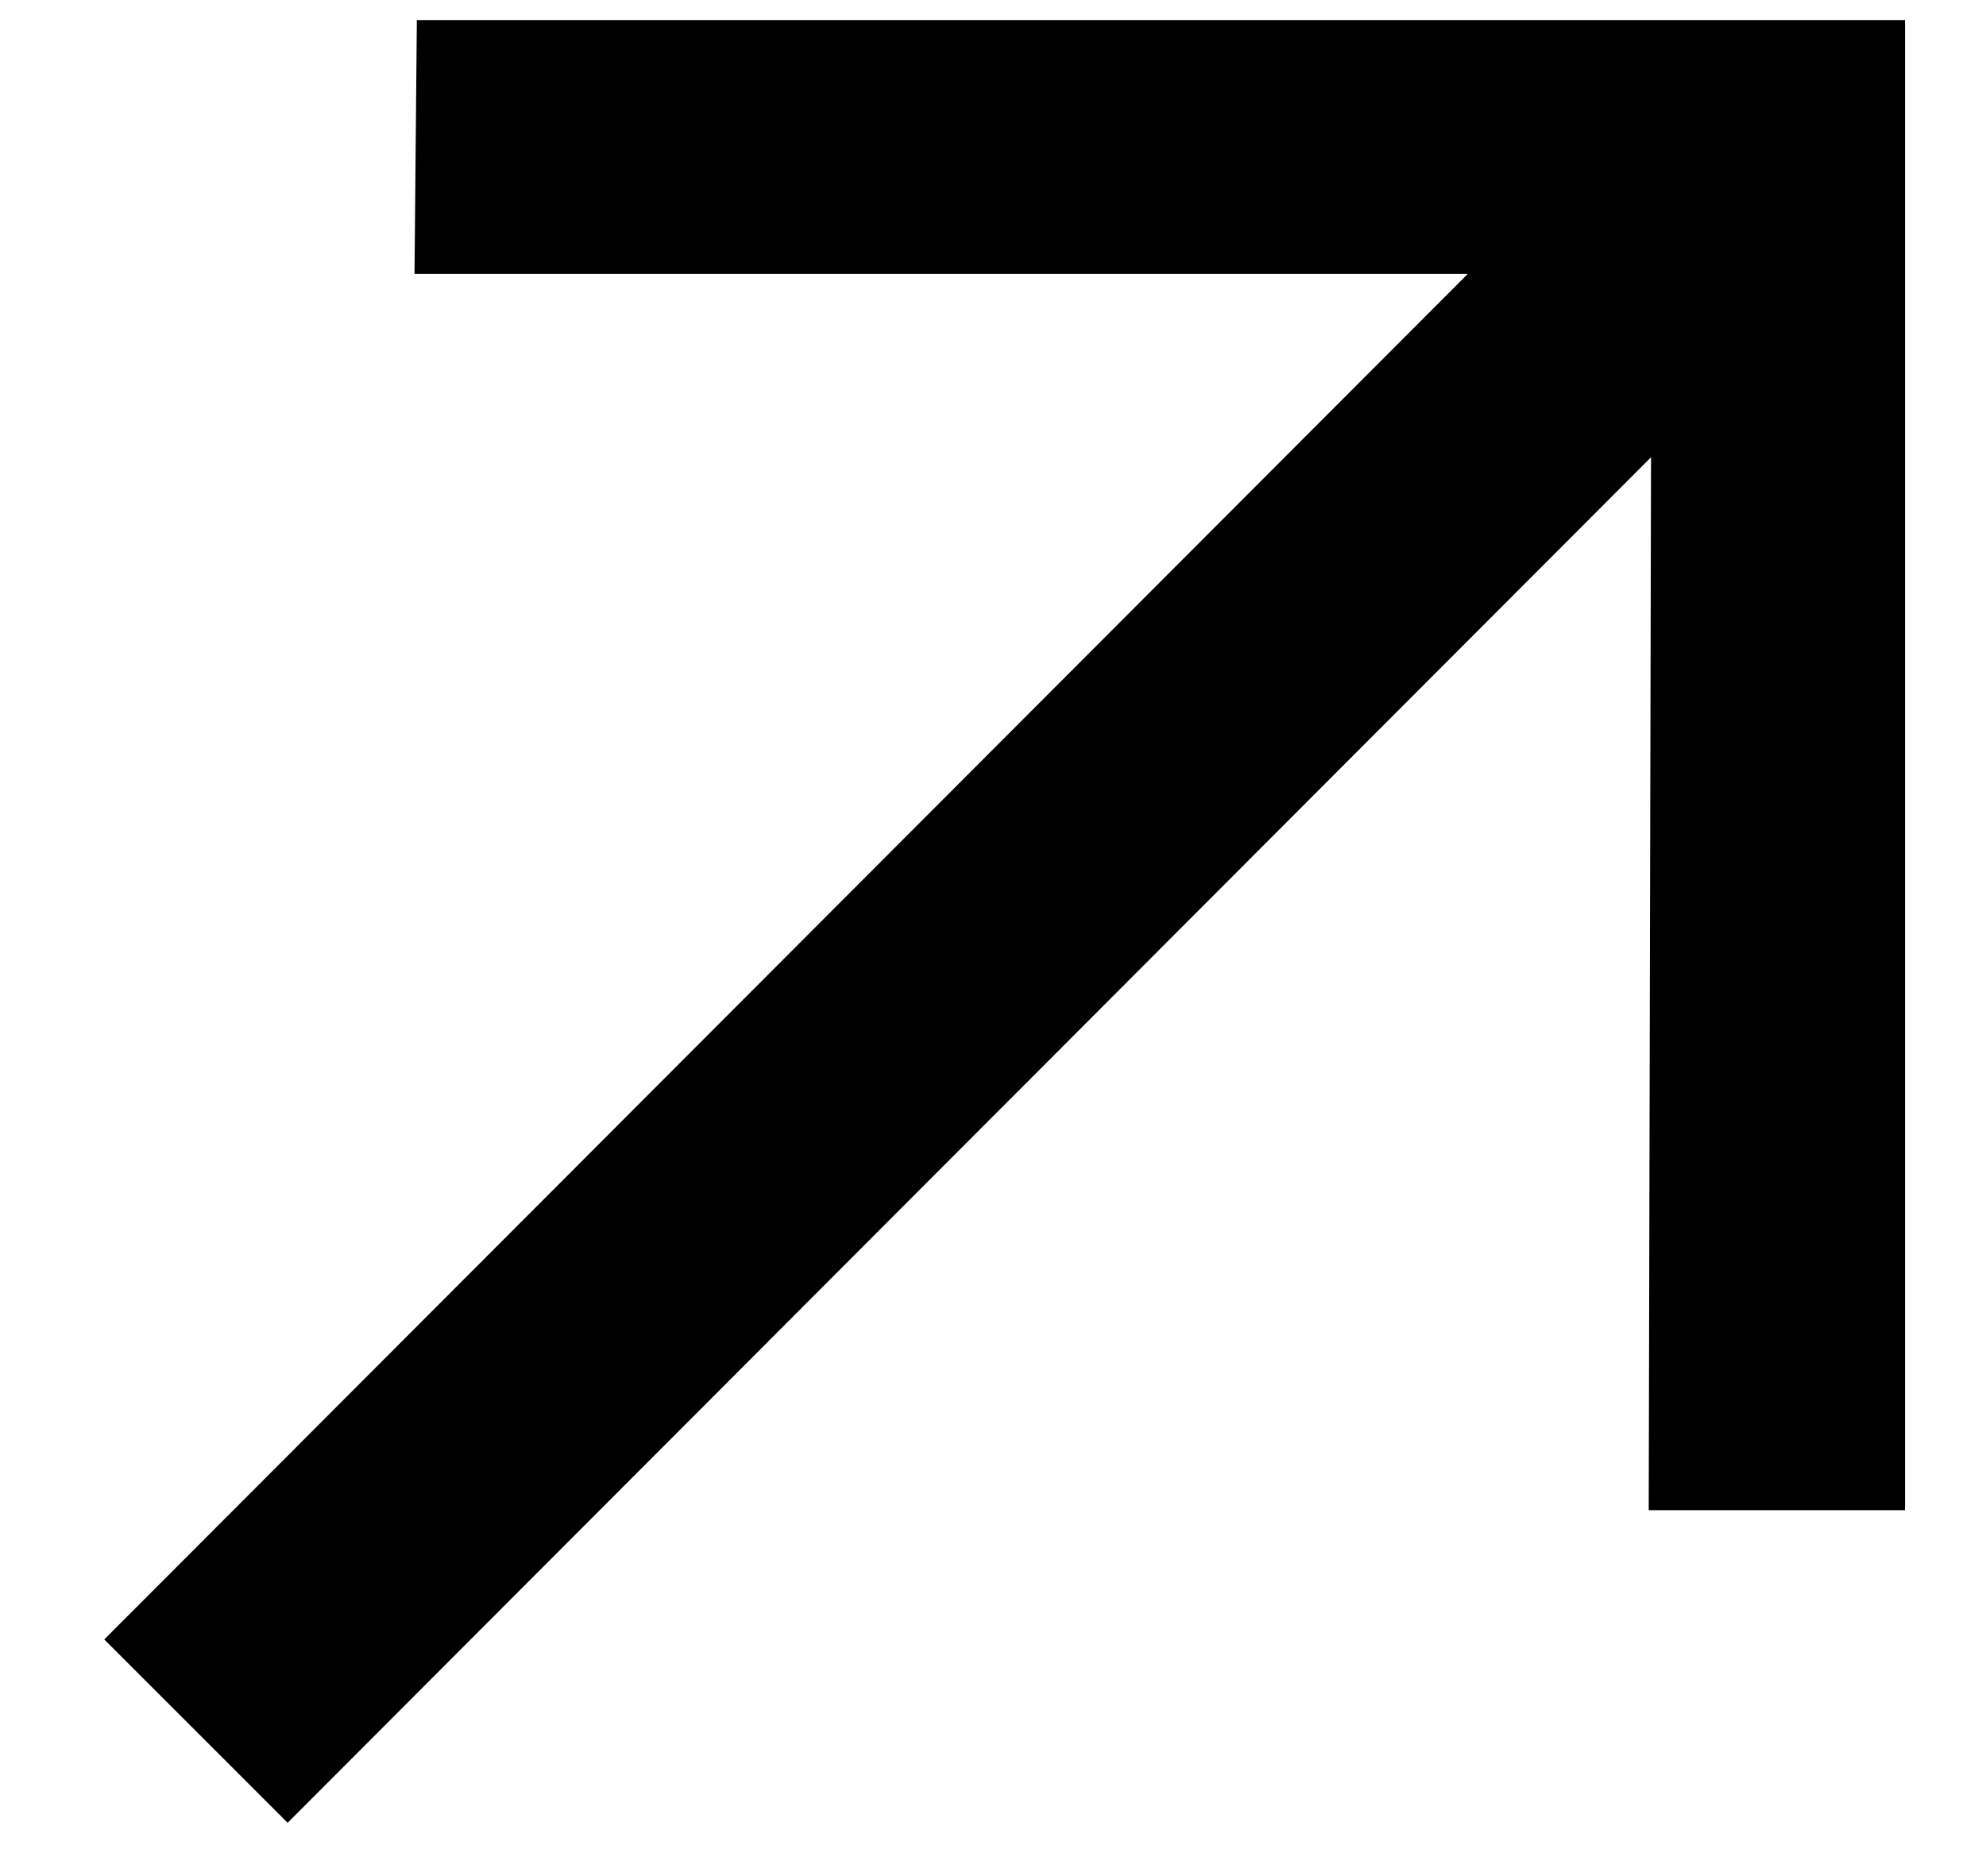
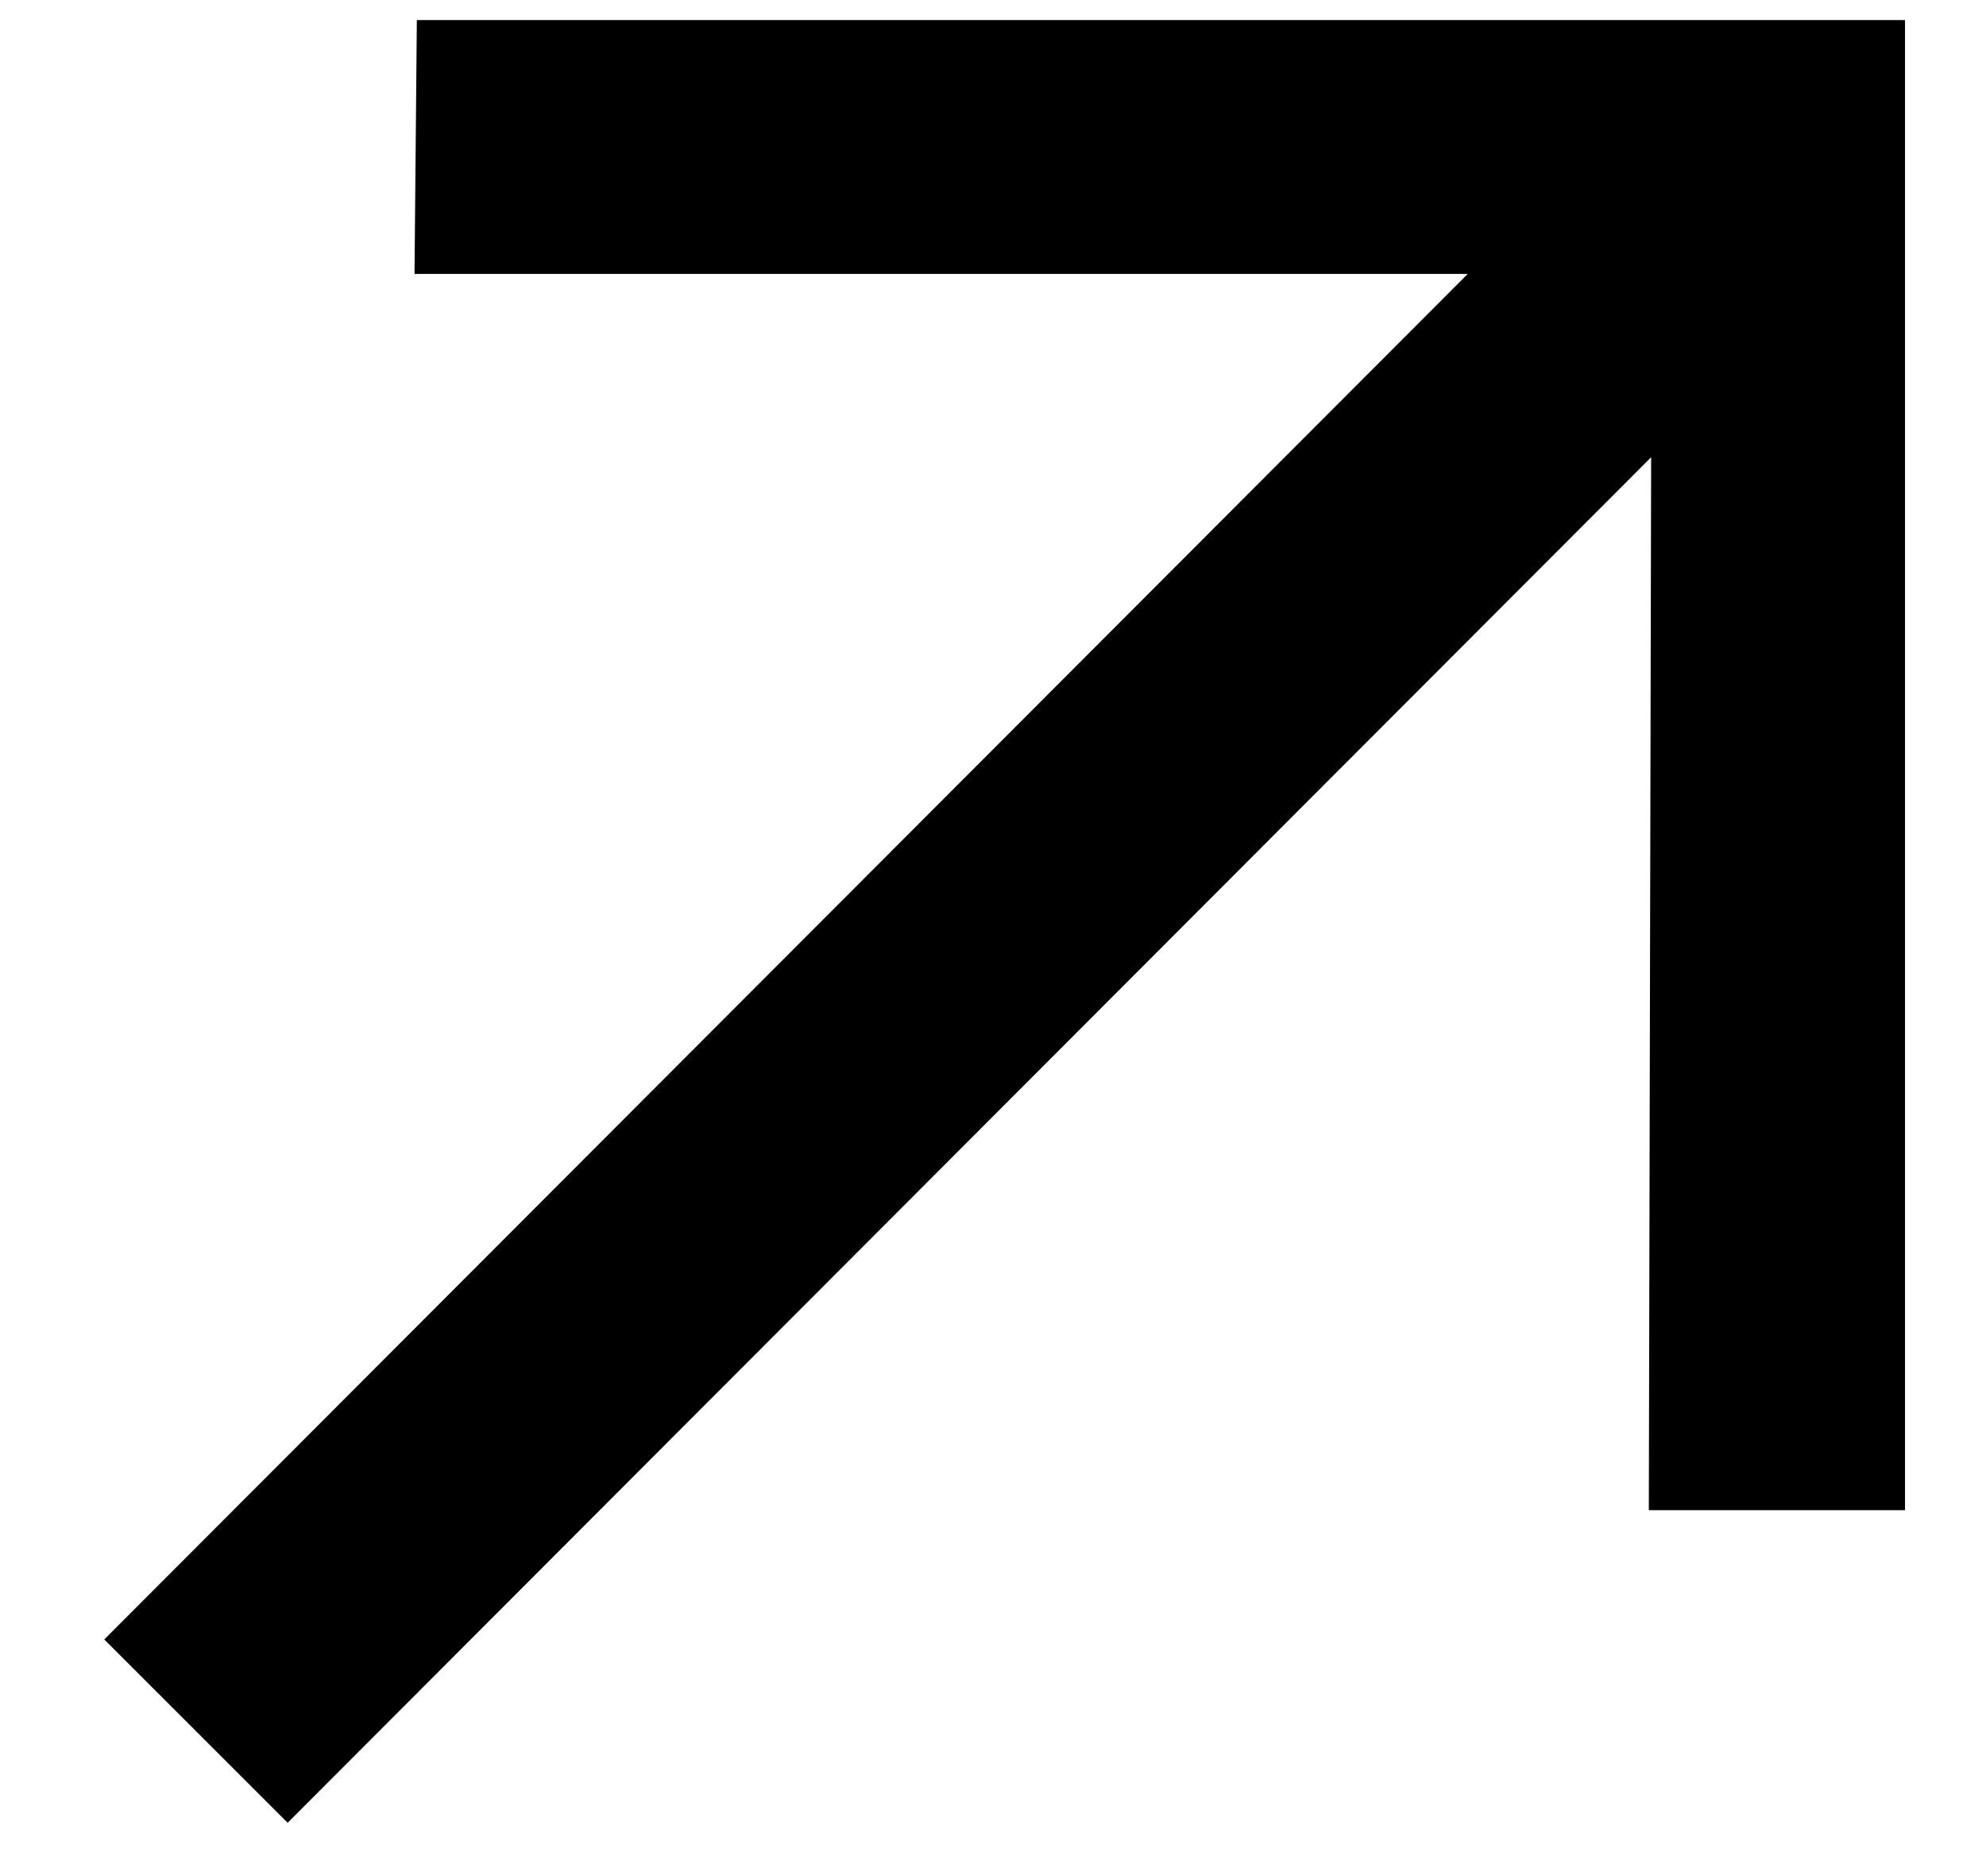
- <svg xmlns="http://www.w3.org/2000/svg" width="18" height="17" viewBox="0 0 18 17" fill="none">
-   <path d="M2.607 16.524L14.964 4.145L14.943 13.69H17.266V0.182H3.778L3.757 2.483H13.303L0.945 14.862L2.607 16.524Z" fill="black" />
+ <svg xmlns="http://www.w3.org/2000/svg" width="18" height="17" fill="none">
+   <path d="M2.607 16.524L14.965 4.145l-.021 9.545h2.322V.182H3.778l-.021 2.301h9.546L.945 14.862l1.662 1.662z" fill="#000" />
</svg>
